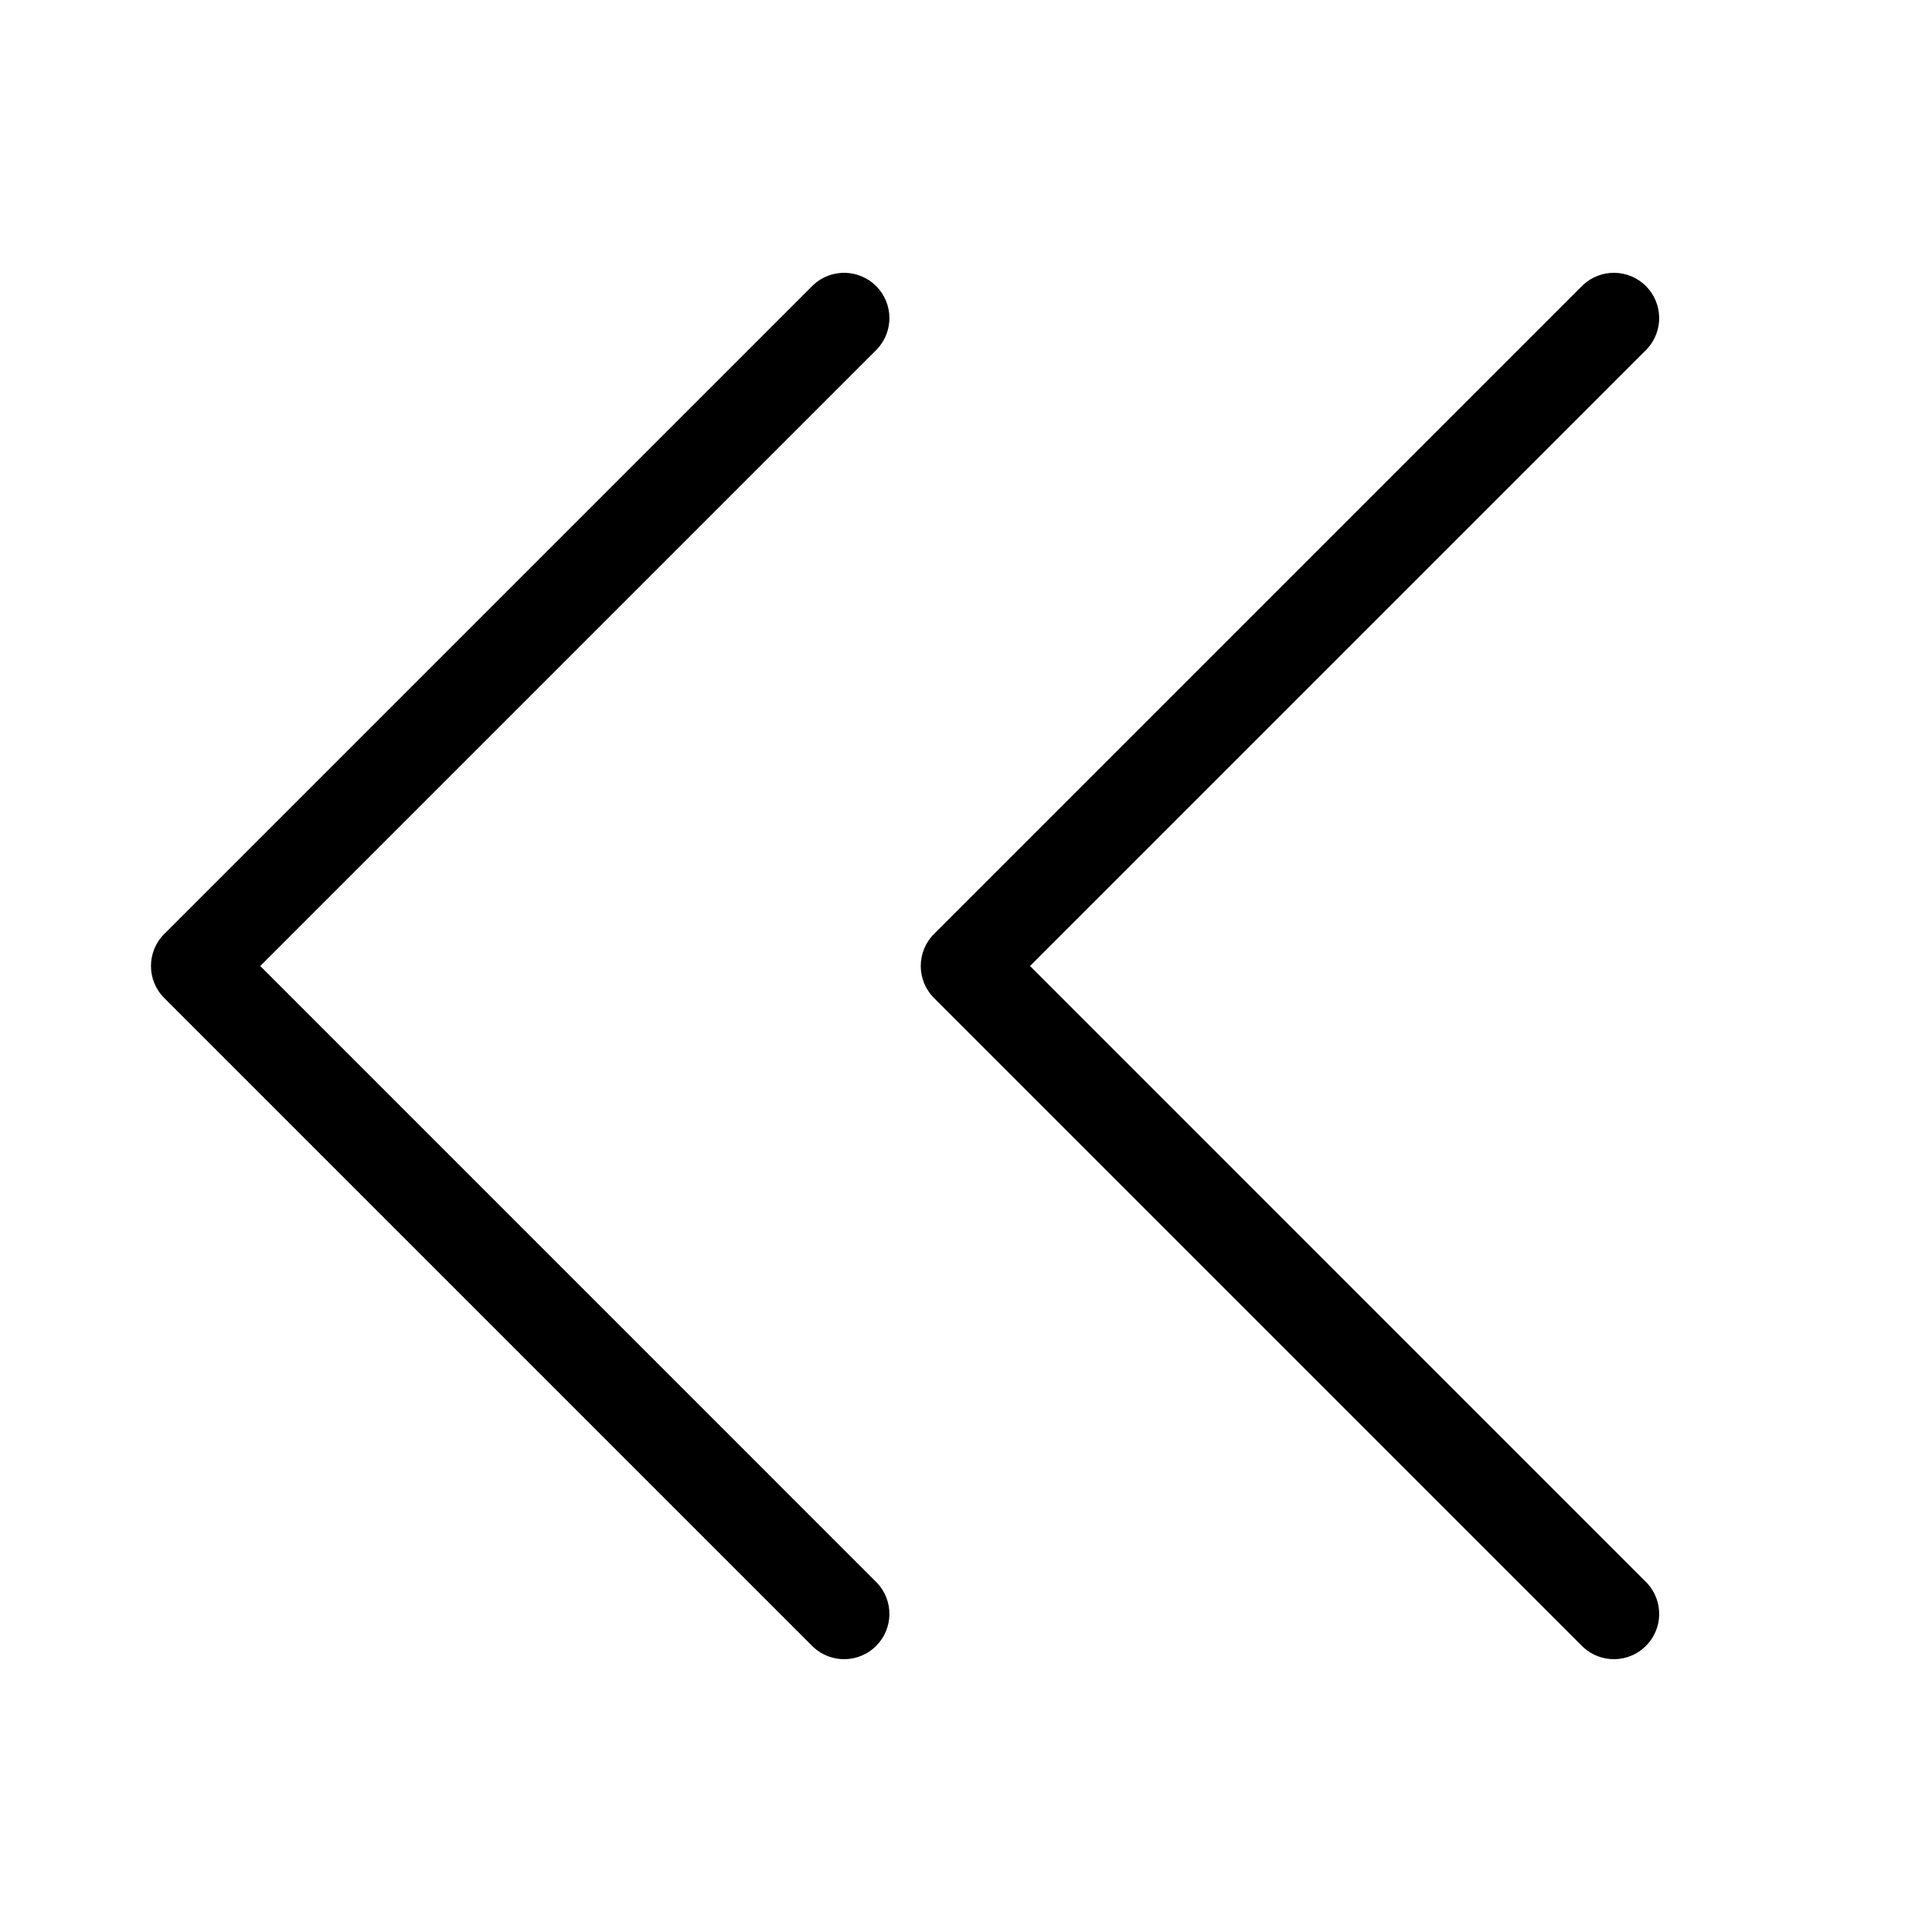
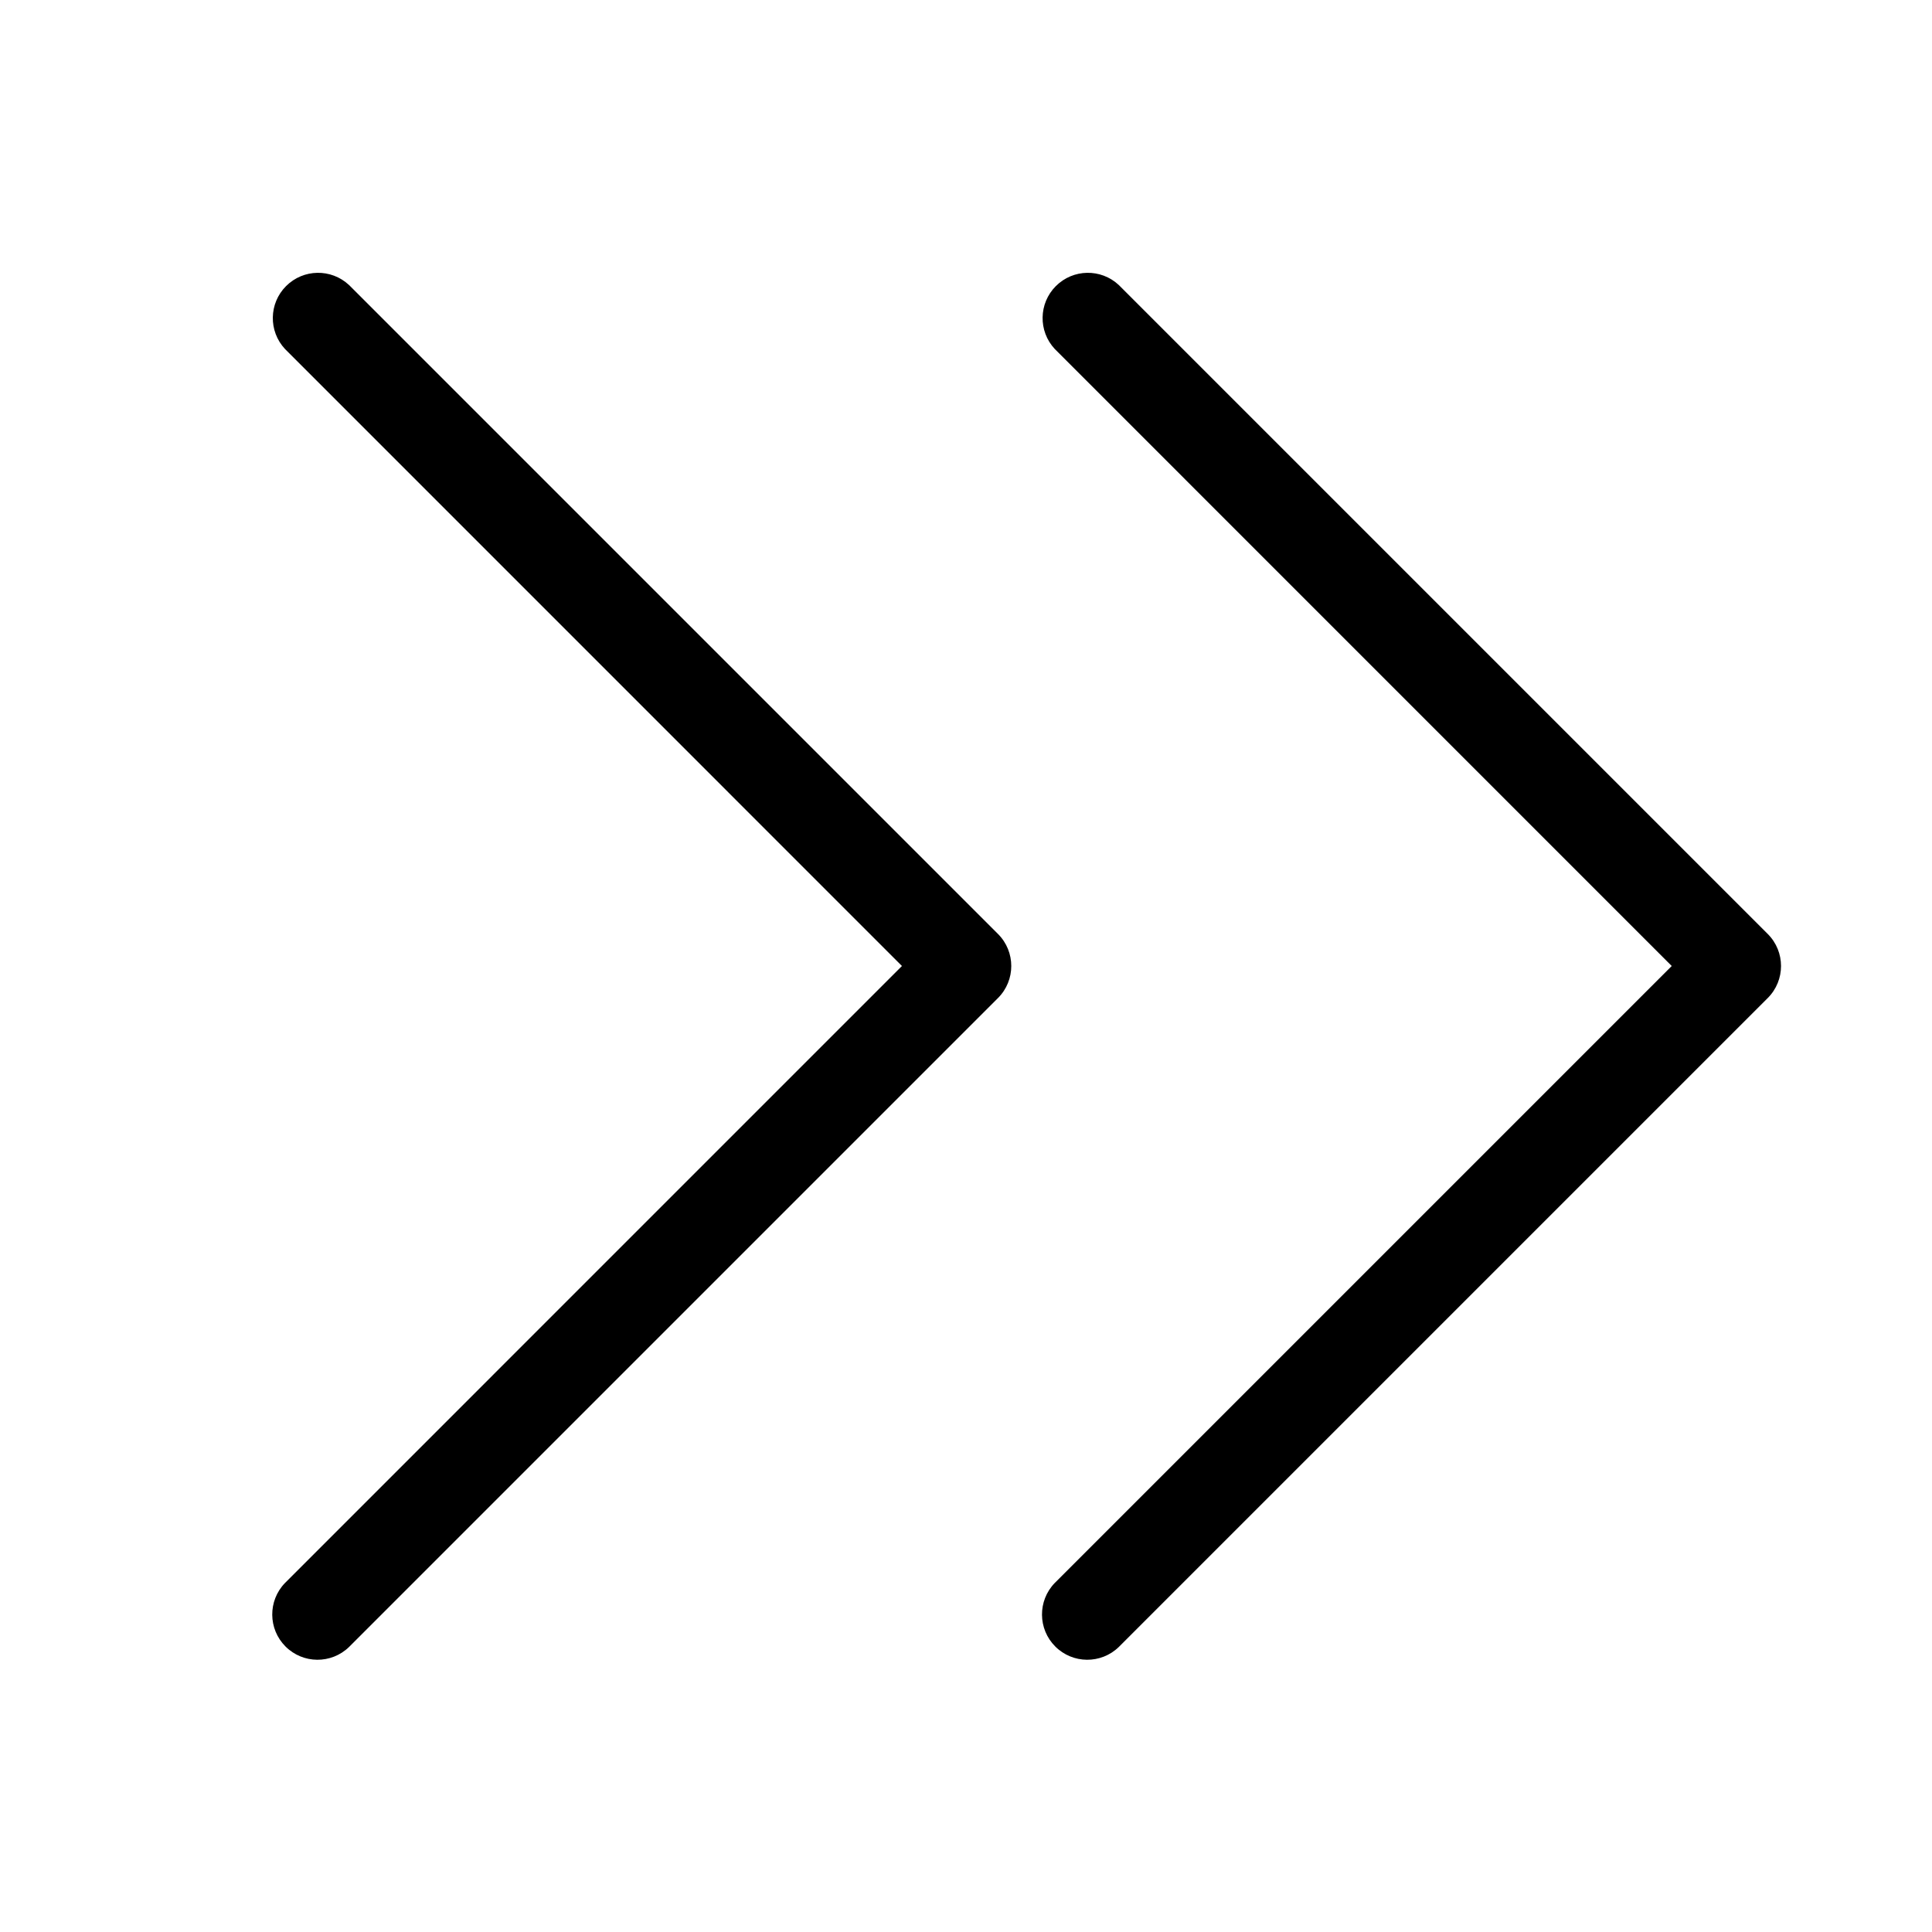
<svg xmlns="http://www.w3.org/2000/svg" viewBox="0 0 64 64">
  <g id="Square"> </g>
-   <path d="M29.06 11.56a1.5 1.5 0 00-2.12-2.12l-21.5 21.5a1.5 1.5 0 000 2.12l21.5 21.5a1.5 1.5 0 002.12-2.12L8.622 32l20.44-20.44zm25.5 0a1.5 1.5 0 00-2.12-2.12l-21.5 21.5a1.5 1.5 0 000 2.12l21.5 21.5a1.5 1.5 0 002.12-2.12L34.122 32l20.44-20.44z" />
+   <path d="M11.56 9.44a1.5 1.5 0 00-2.12 2.12L29.878 32 9.439 52.44a1.5 1.5 0 002.122 2.12l21.5-21.5a1.5 1.5 0 000-2.12l-21.5-21.5zm25.5 0a1.5 1.5 0 00-2.12 2.12L55.378 32l-20.44 20.44a1.5 1.5 0 002.122 2.12l21.5-21.5a1.5 1.5 0 000-2.12l-21.5-21.5z" />
</svg>
